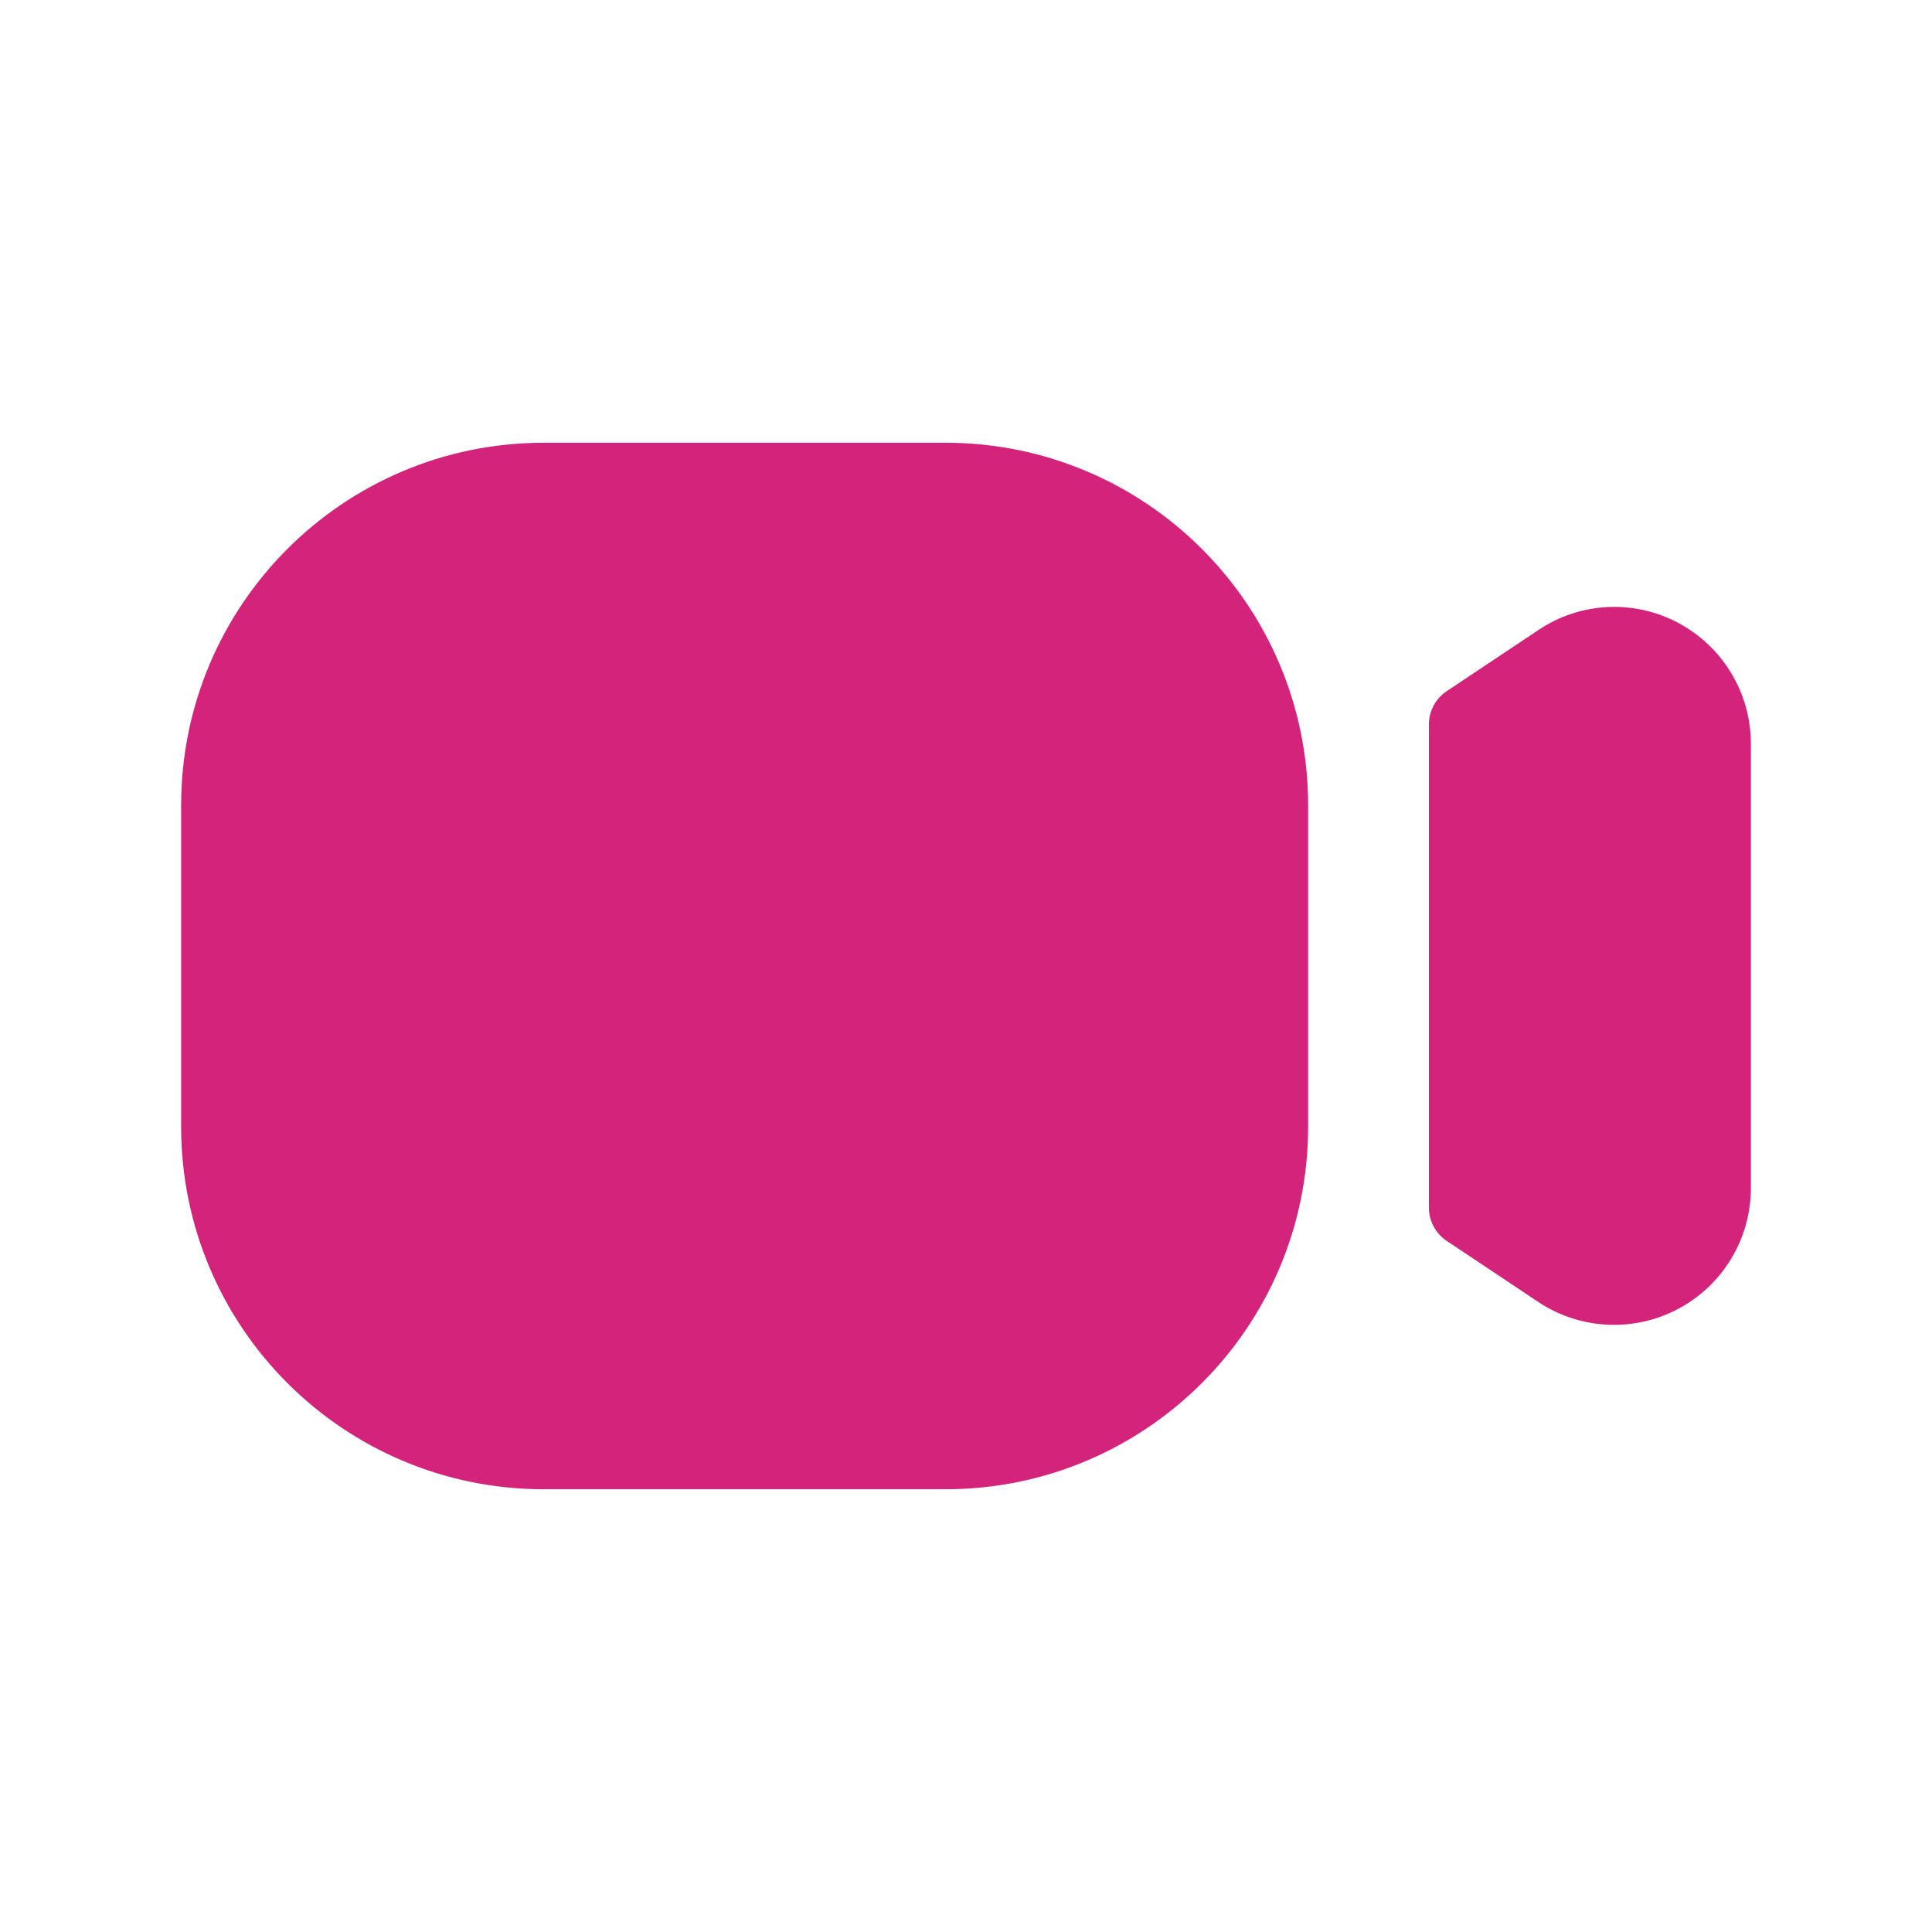
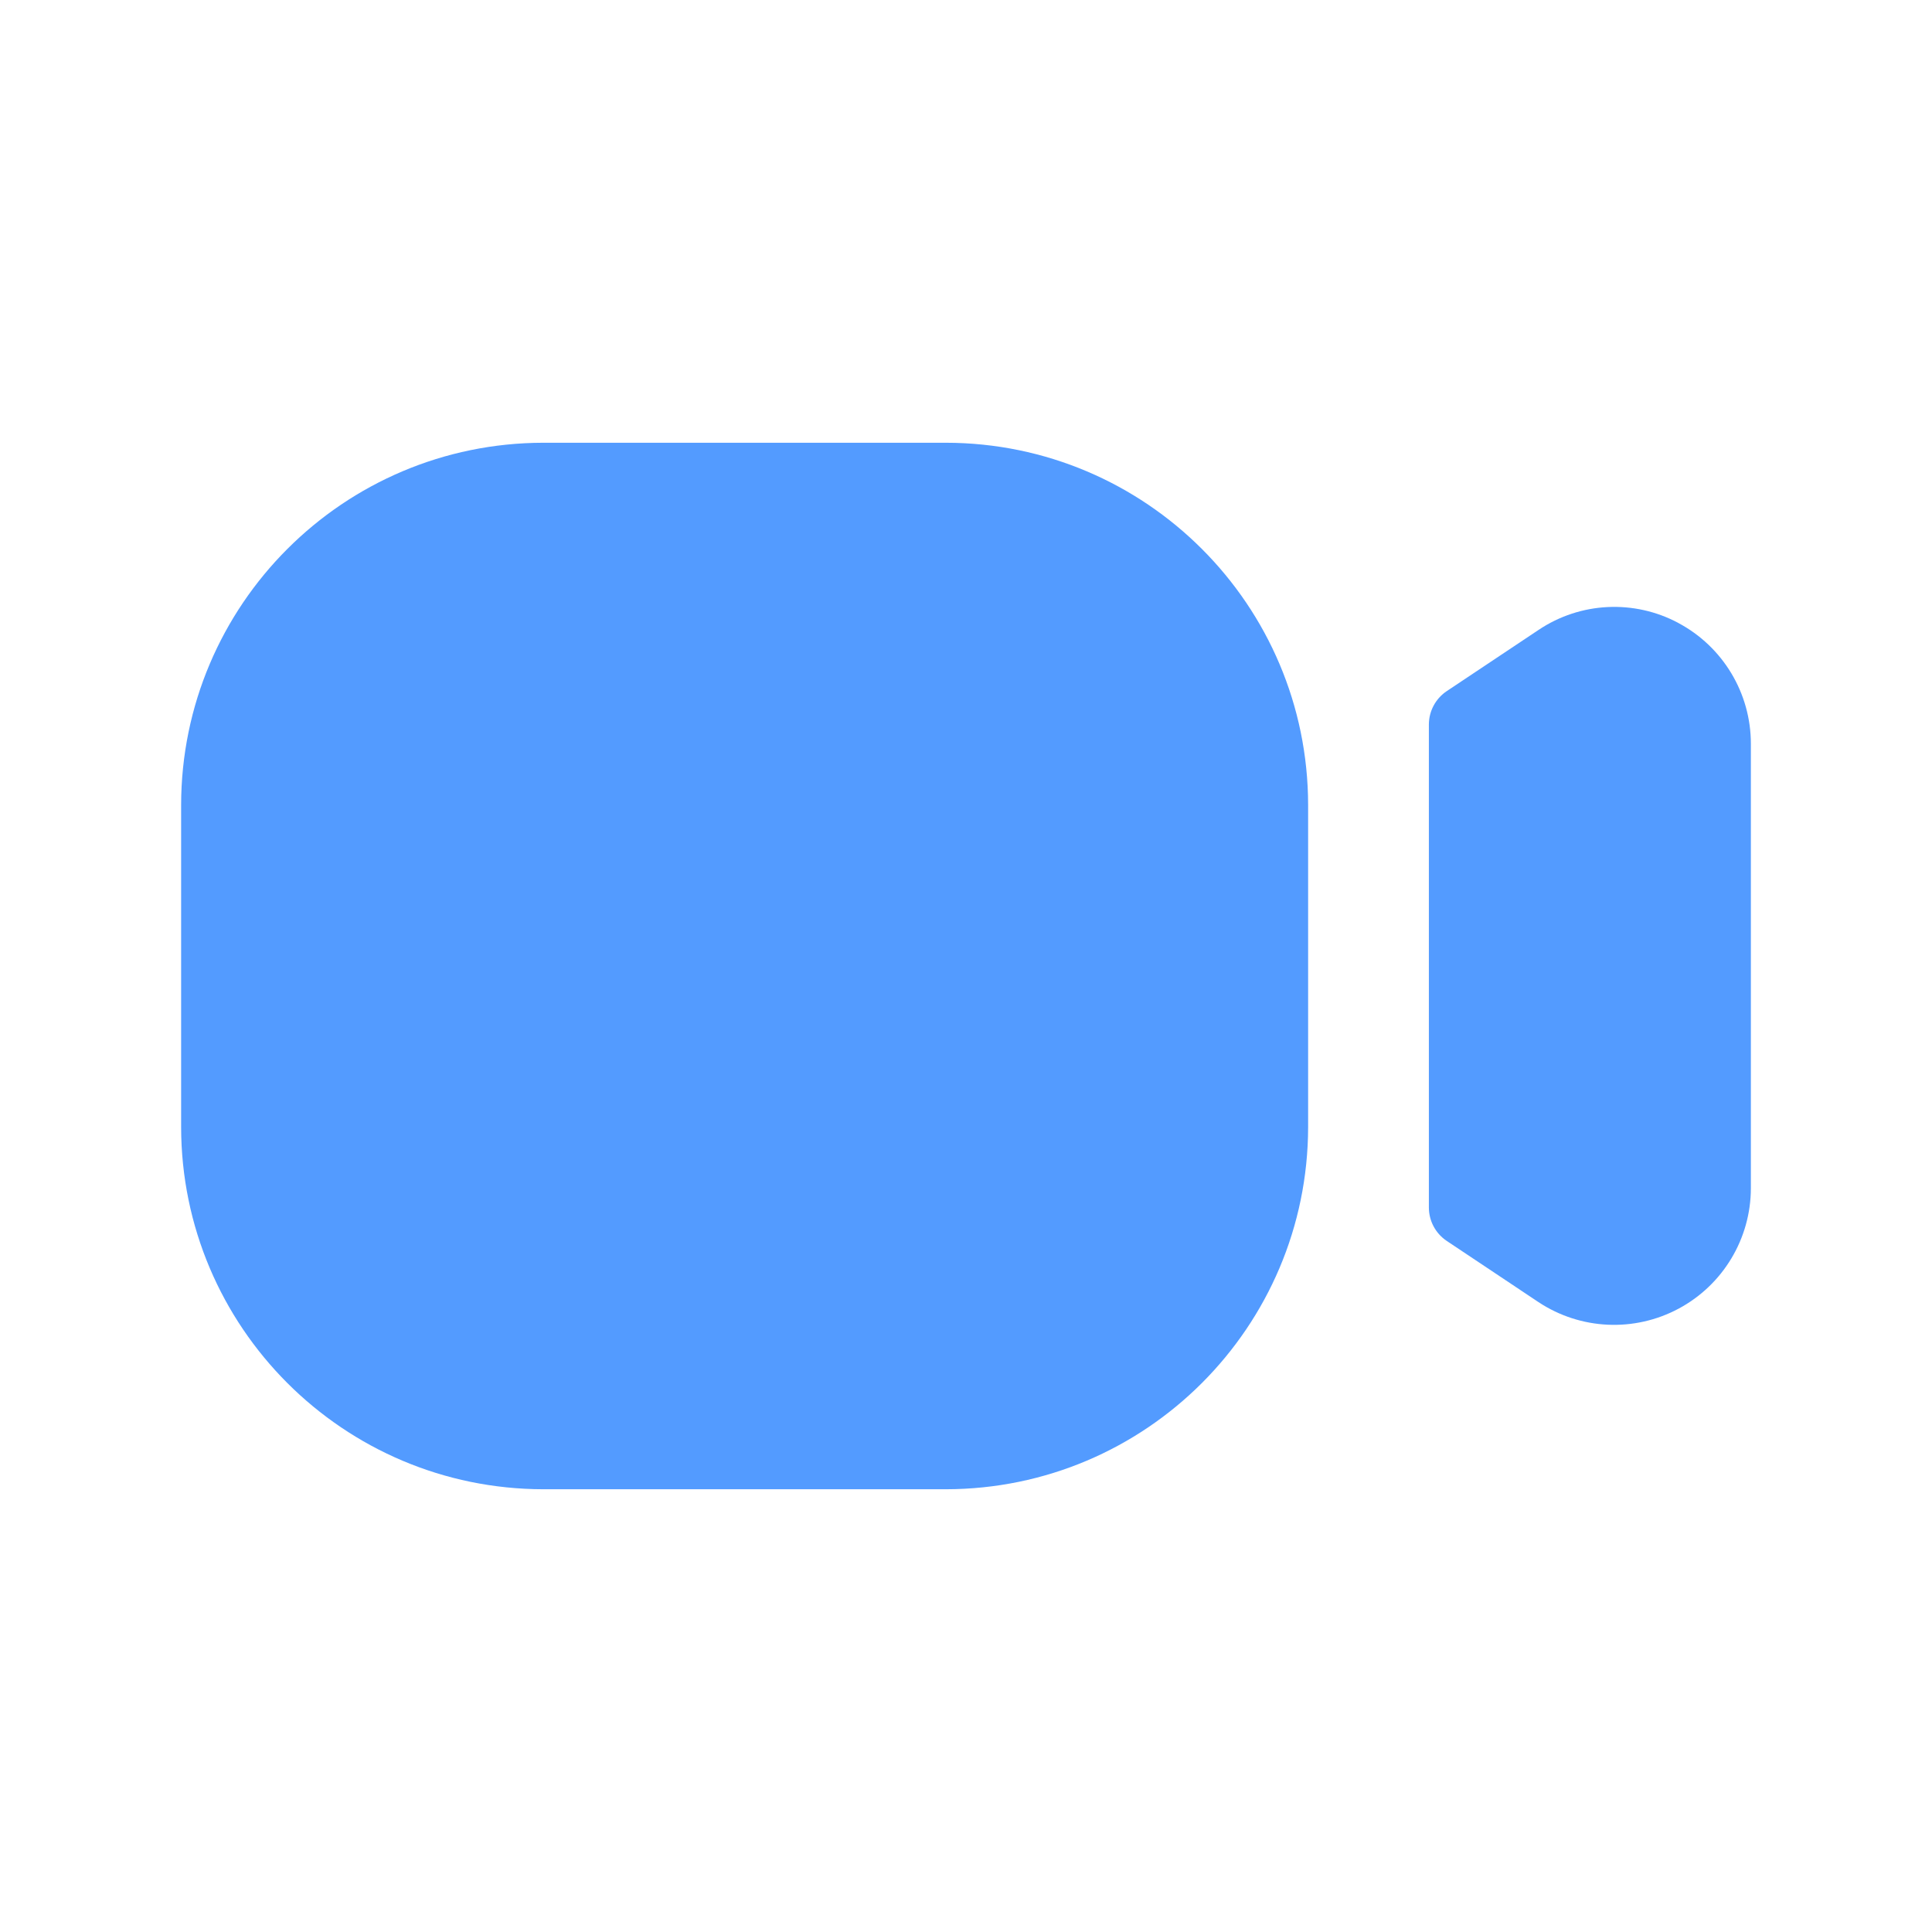
<svg xmlns="http://www.w3.org/2000/svg" t="1668228570247" class="icon" viewBox="0 0 1024 1024" version="1.1" p-id="5026" width="128" height="128">
-   <path d="M693.333 426.667v170.667a192.213 192.213 0 0 1-192 192h-213.333a192.213 192.213 0 0 1-192-192v-170.667a192.213 192.213 0 0 1 192-192h213.333a192.213 192.213 0 0 1 192 192z m196.267-96.469a72.064 72.064 0 0 0-74.069 3.627l-48.64 32.427A21.333 21.333 0 0 0 757.333 384v256a21.333 21.333 0 0 0 9.515 17.749l48.555 32.384a72.533 72.533 0 0 0 112.597-60.373V394.24a72.533 72.533 0 0 0-38.443-64.043z" fill="#d4237a" p-id="5027" />
+   <path d="M693.333 426.667v170.667a192.213 192.213 0 0 1-192 192h-213.333a192.213 192.213 0 0 1-192-192v-170.667a192.213 192.213 0 0 1 192-192h213.333a192.213 192.213 0 0 1 192 192z m196.267-96.469a72.064 72.064 0 0 0-74.069 3.627l-48.64 32.427A21.333 21.333 0 0 0 757.333 384v256a21.333 21.333 0 0 0 9.515 17.749l48.555 32.384a72.533 72.533 0 0 0 112.597-60.373V394.24a72.533 72.533 0 0 0-38.443-64.043z" fill="#539BFF" p-id="5027" />
</svg>
